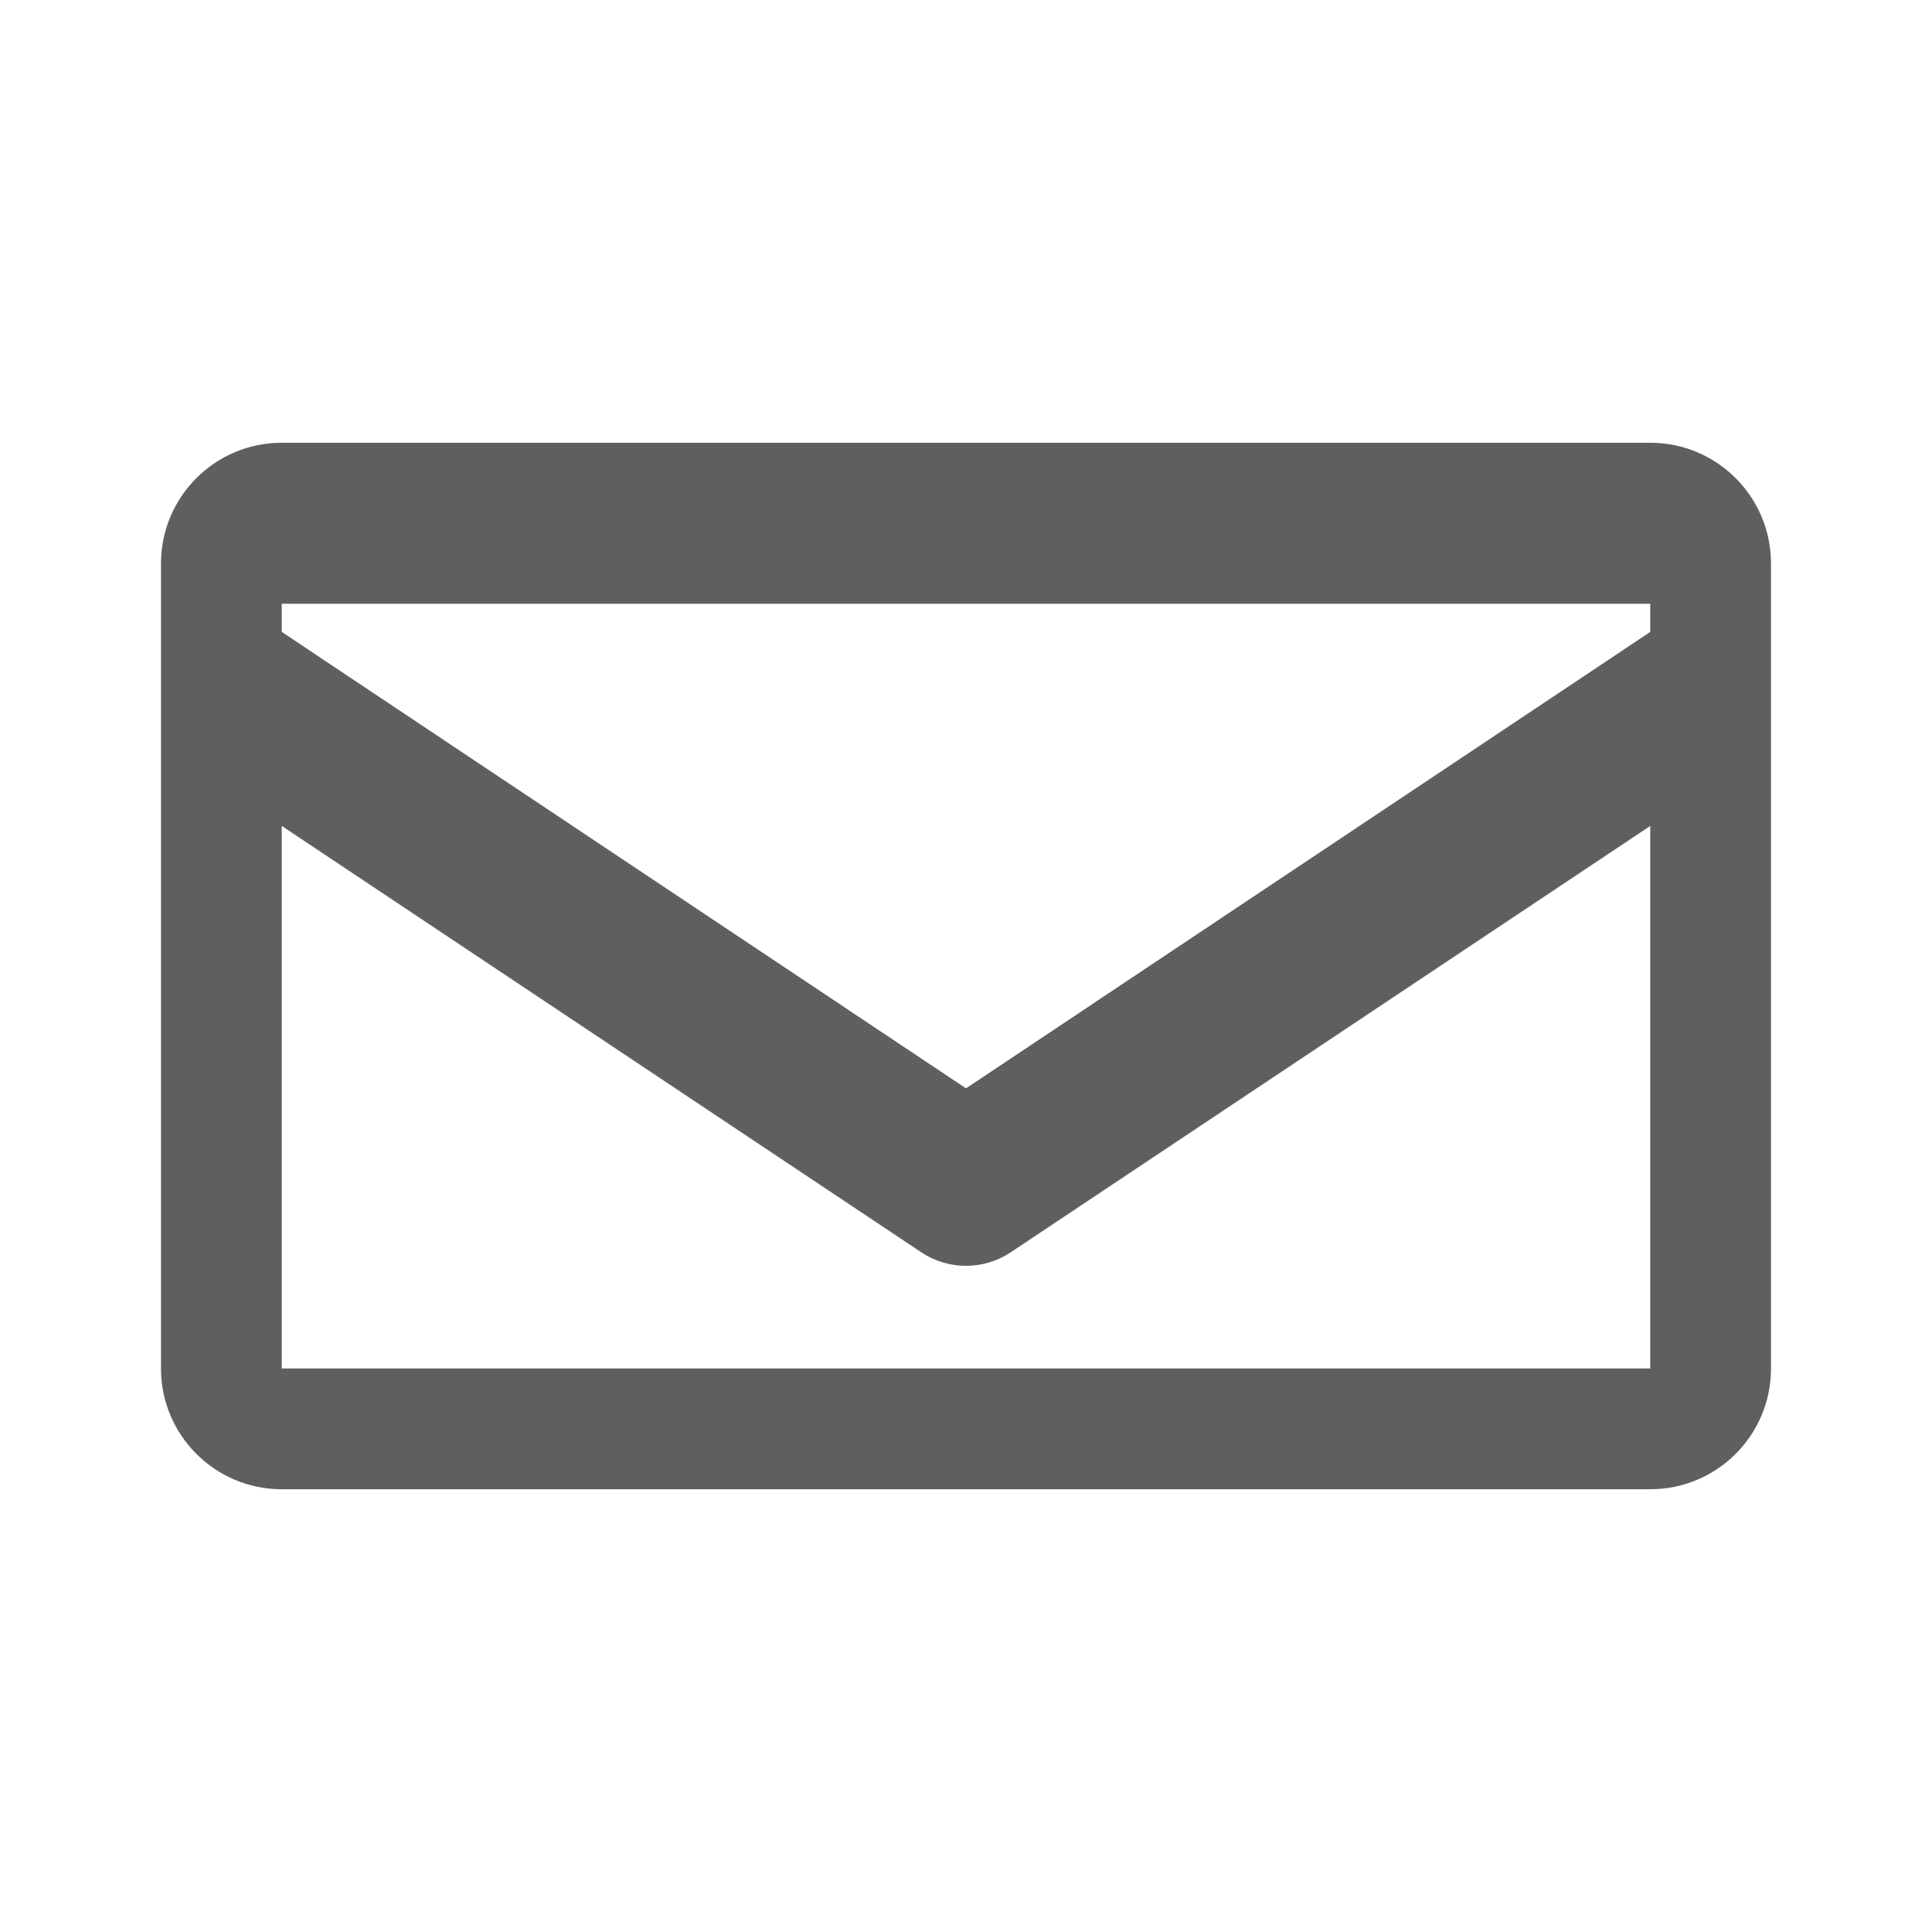
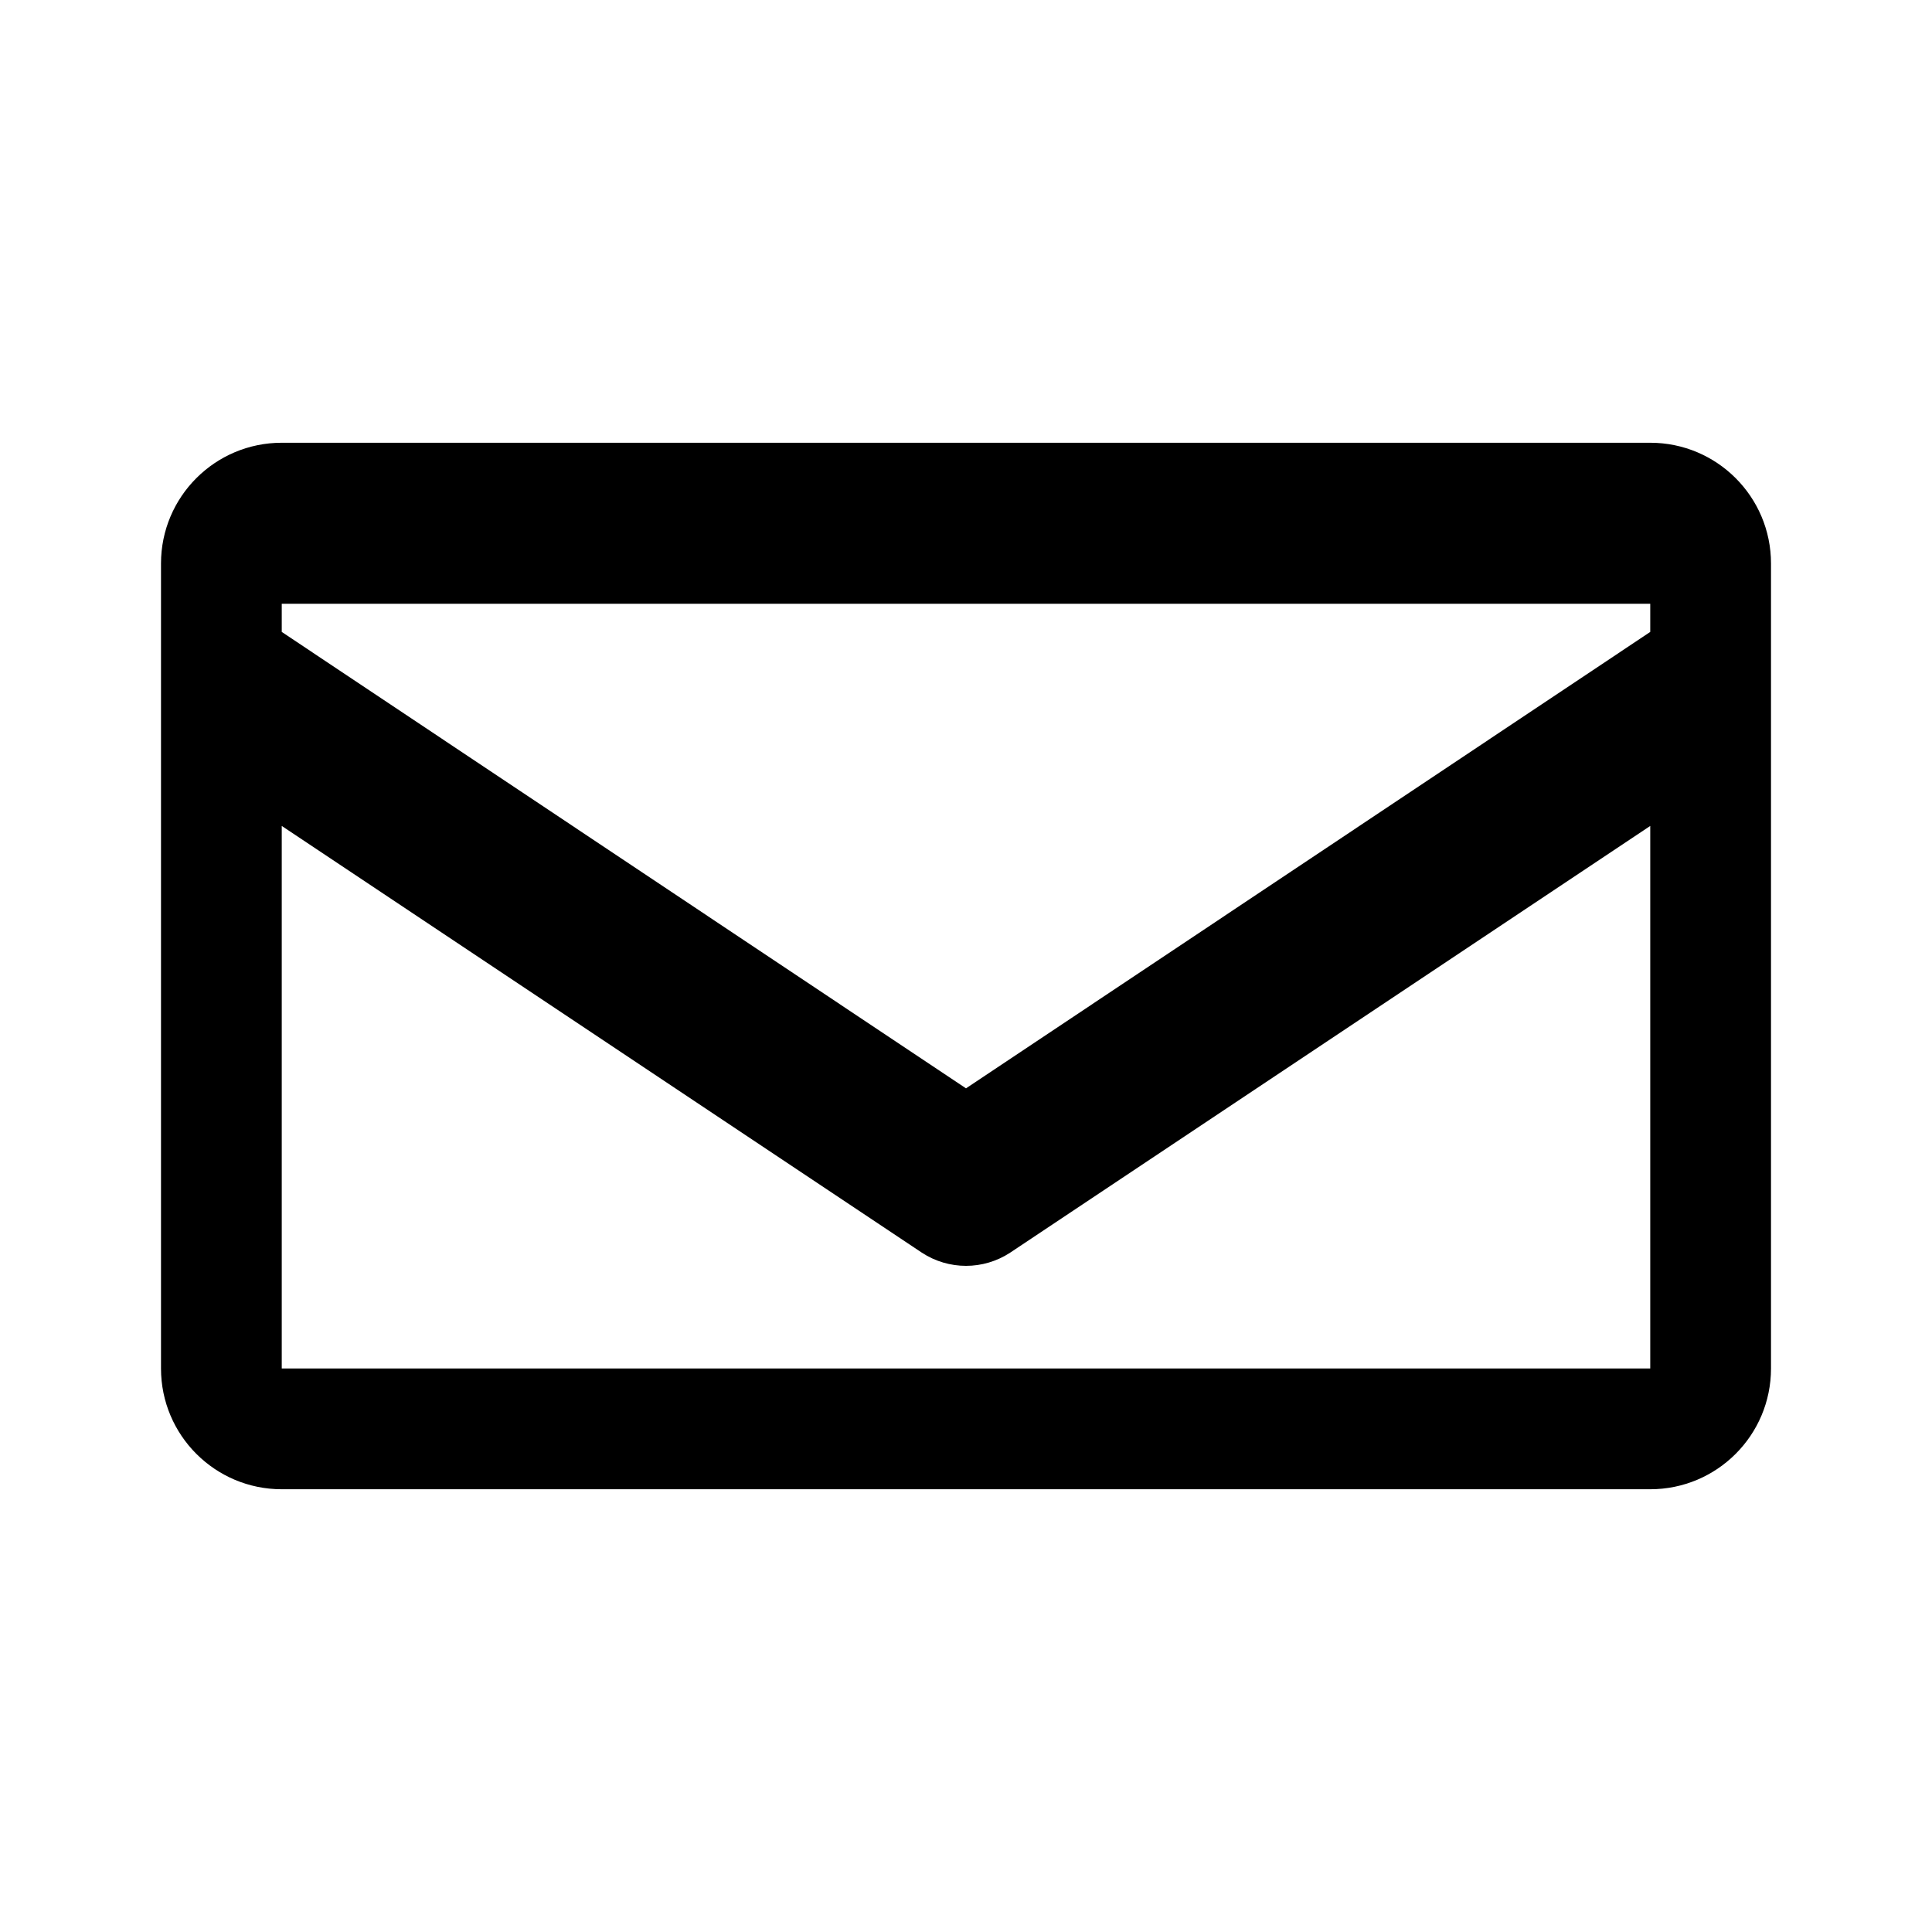
- <svg xmlns="http://www.w3.org/2000/svg" viewBox="0 0 24 24" fill="#5f5f5f">
+ <svg xmlns="http://www.w3.org/2000/svg" viewBox="0 0 24 24" fill="currentColor">
  <path d="M3.5 5.5A1.5 1.5 0 0 0 2 7v10a1.5 1.5 0 0 0 1.5 1.5h17A1.5 1.5 0 0 0 22 17V7a1.5 1.5 0 0 0-1.5-1.5h-17Zm0 2h17v.35L12 13.52 3.5 7.85V7.5Zm0 2.76 7.95 5.3a1 1 0 0 0 1.1 0l7.95-5.3V17h-17v-6.74Z" />
</svg>
